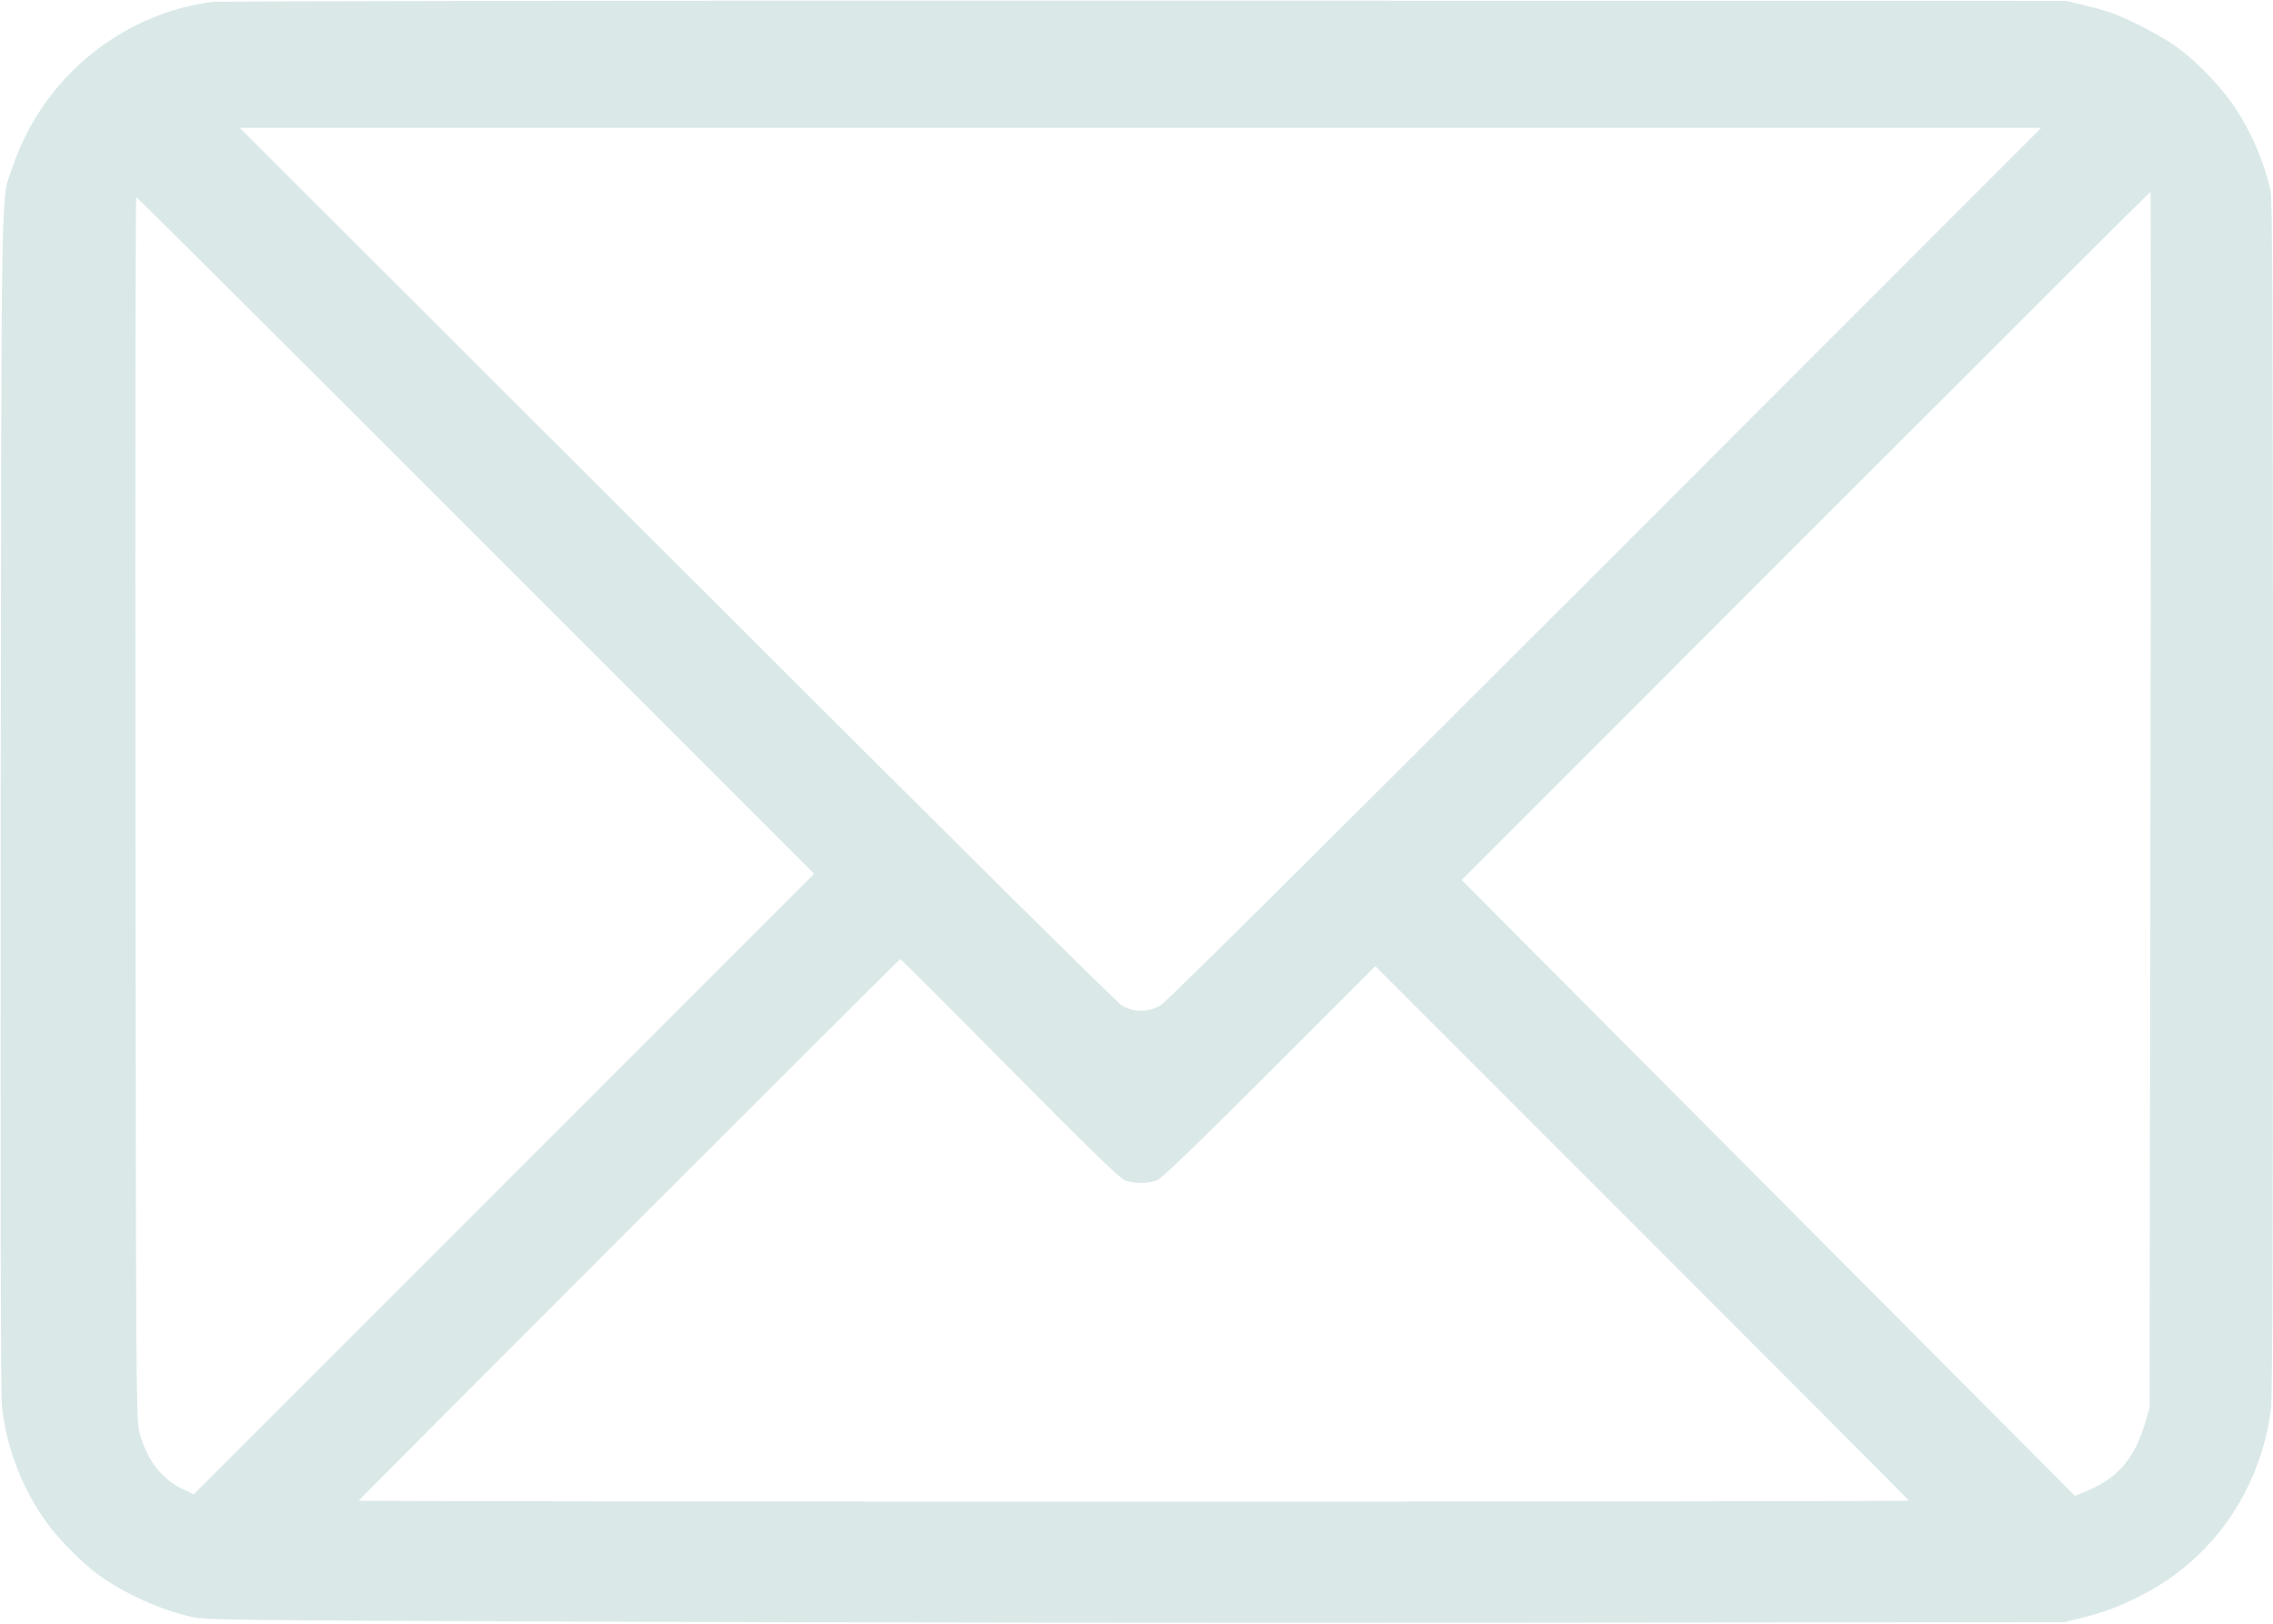
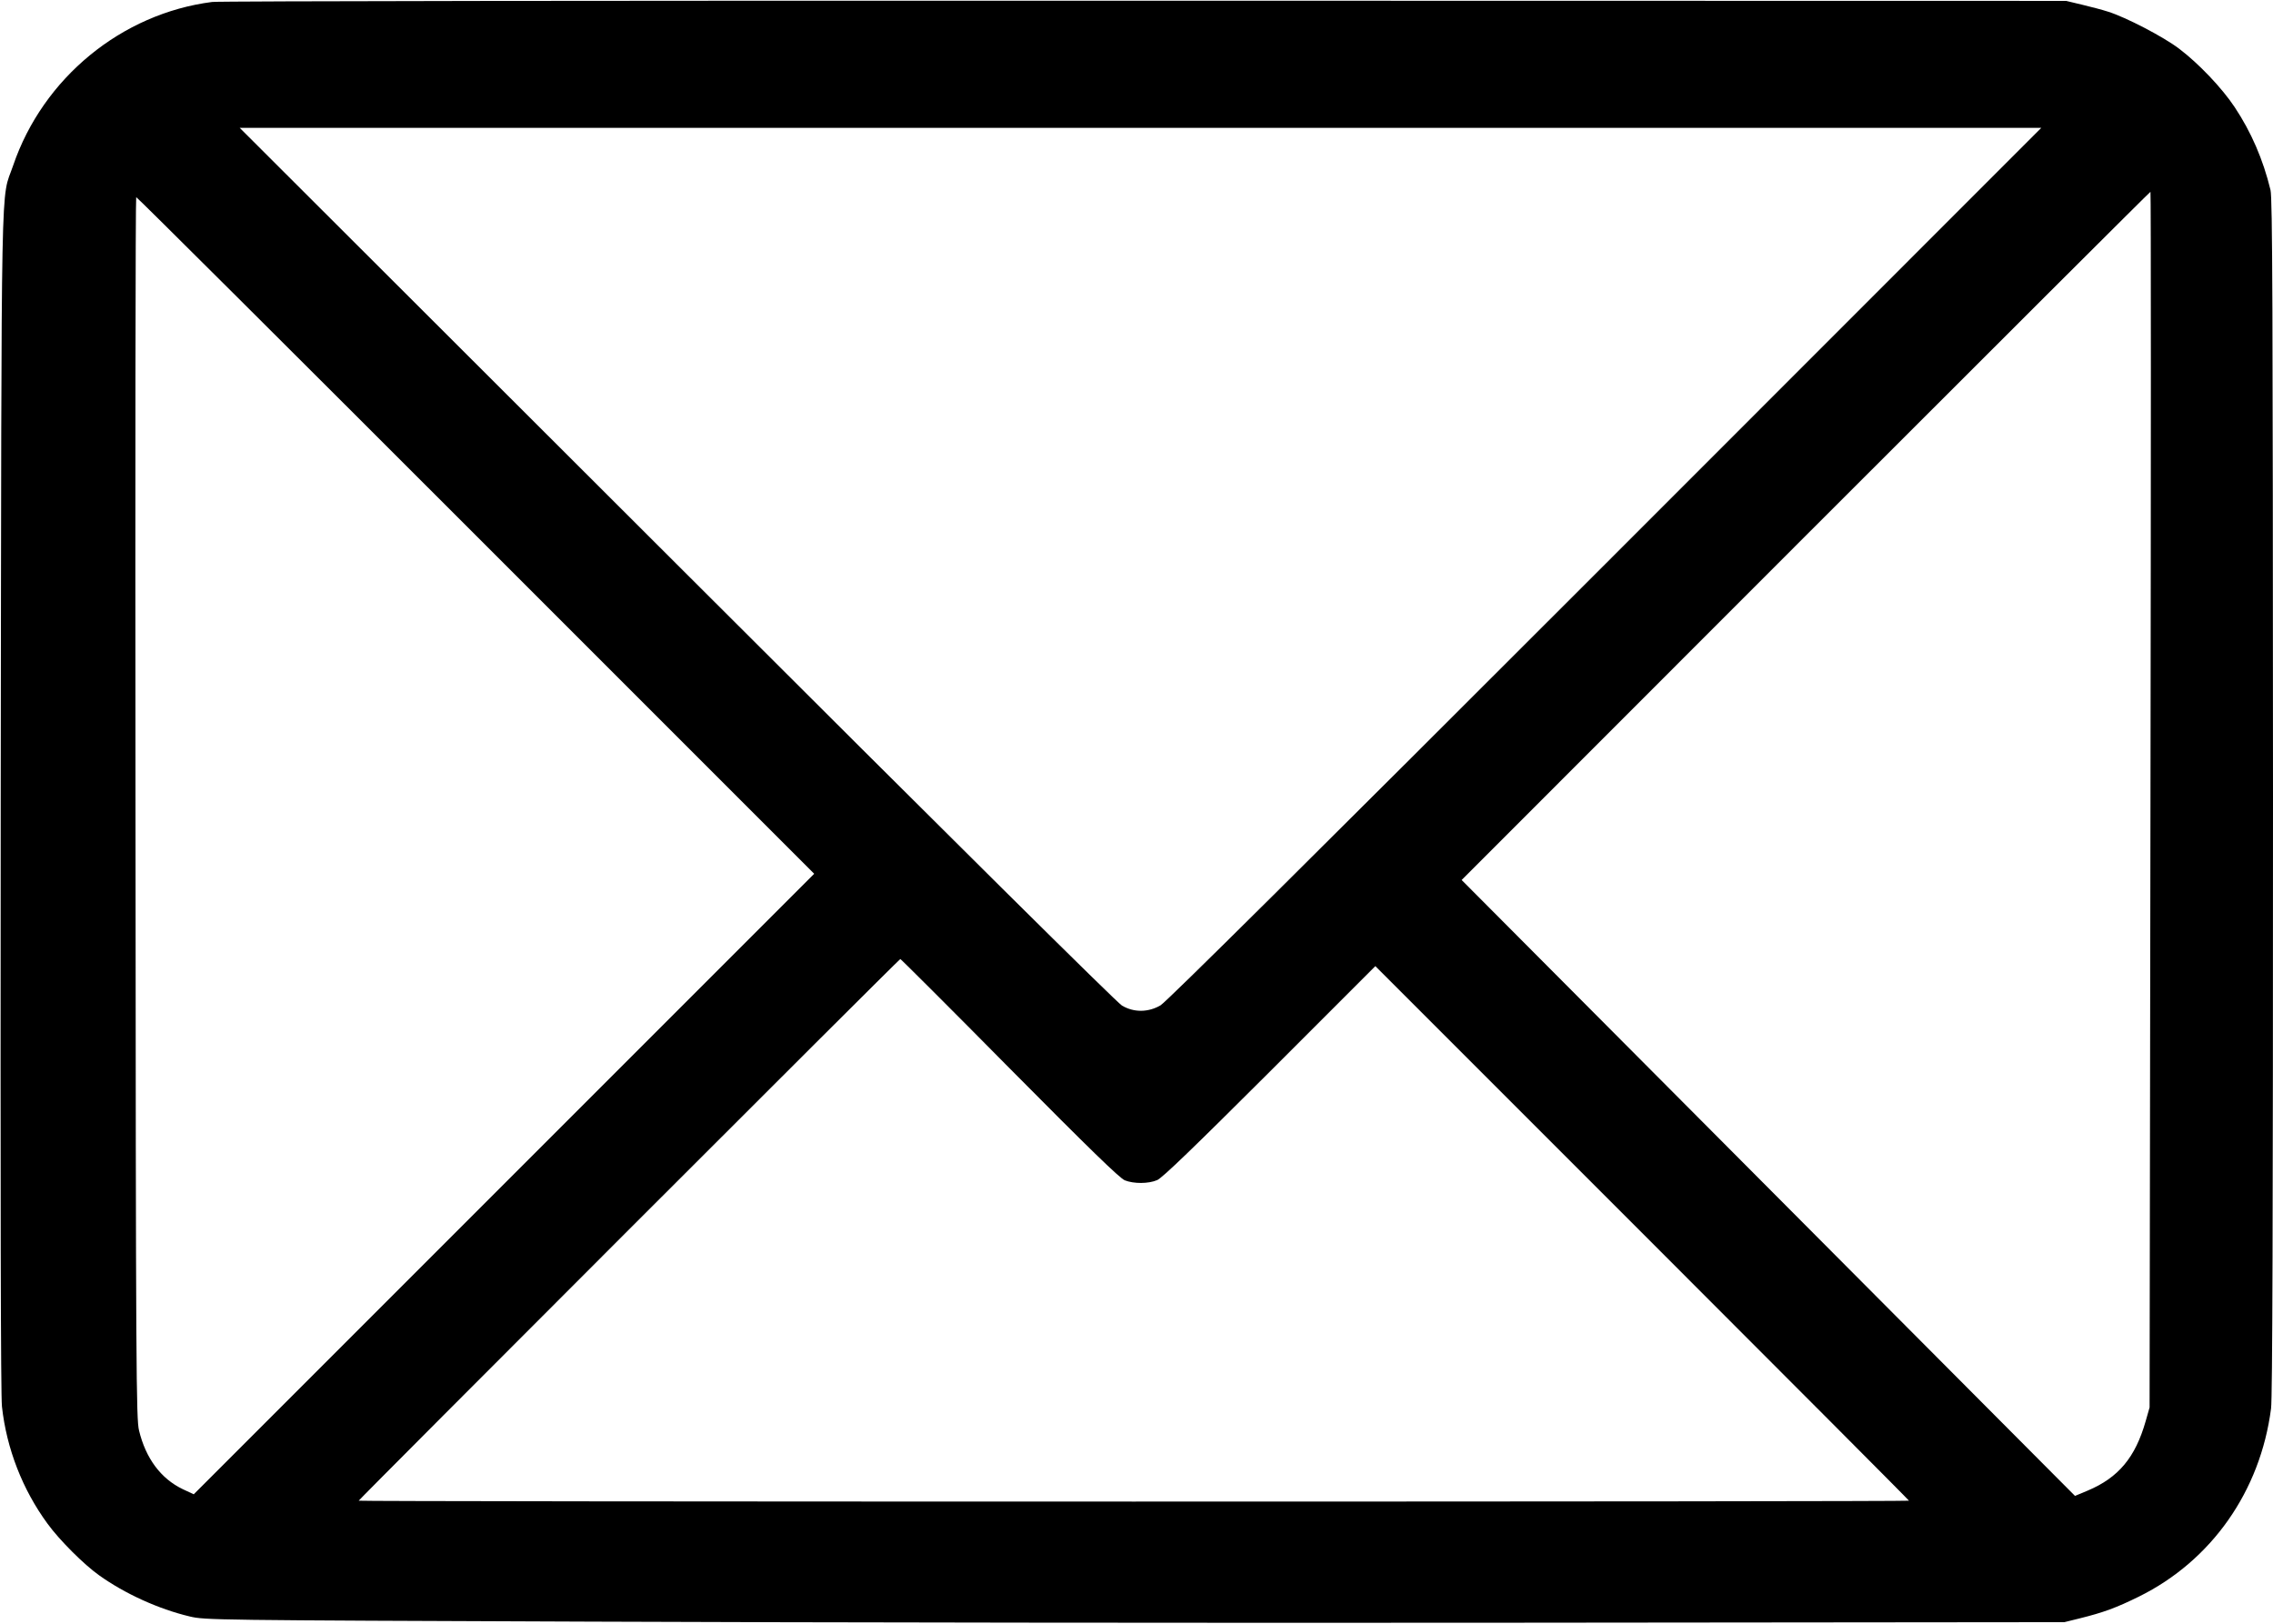
<svg xmlns="http://www.w3.org/2000/svg" version="1.0" width="1280pt" height="914pt" viewBox="0 0 1280 914" preserveAspectRatio="xMidYMid meet">
-   <g transform="translate(0,914) scale(0.1,-0.1)" fill="#dae8e8" stroke="none">
+   <g transform="translate(0,914) scale(0.1,-0.1)" fill="#000" stroke="none">
    <path d="M1195 9129 c-510 -65 -953 -428 -1121 -921 -71 -209 -65 100 -70 -3578 -2 -2270 0 -3345 7 -3410 26 -237 116 -468 257 -660 66 -91 204 -229 290 -290 144 -103 334 -190 511 -232 85 -20 117 -21 2261 -29 1196 -5 3552 -8 5235 -6 l3060 3 85 21 c137 34 207 60 335 123 409 202 684 594 744 1059 8 59 11 1079 11 3445 -1 2774 -3 3371 -14 3416 -42 173 -109 327 -202 467 -71 107 -203 246 -313 329 -88 67 -300 177 -399 208 -30 10 -95 27 -145 39 l-92 22 -5185 1 c-2961 1 -5215 -2 -5255 -7z m7845 -3165 c-1678 -1678 -2471 -2465 -2505 -2485 -69 -40 -150 -41 -217 -1 -29 17 -948 928 -2507 2485 l-2461 2457 5072 0 5073 0 -2455 -2456z m3070 -1326 l-5 -3423 -22 -77 c-58 -204 -153 -318 -326 -391 l-72 -30 -1727 1734 -1727 1734 1937 1938 c1065 1065 1939 1937 1942 1937 3 0 3 -1540 0 -3422z m-9430 1487 l1905 -1905 -1747 -1747 -1747 -1747 -62 29 c-123 59 -208 173 -246 330 -16 65 -18 301 -20 3508 -2 1890 0 3437 4 3437 5 0 865 -857 1913 -1905z m3005 -3000 c451 -455 620 -619 649 -631 50 -20 133 -20 182 1 28 11 207 184 634 610 l595 595 1503 -1503 c826 -826 1502 -1504 1502 -1507 0 -3 -1964 -5 -4365 -5 -2401 0 -4365 2 -4365 5 0 6 3043 3050 3050 3050 3 0 280 -276 615 -615z" />
  </g>
</svg>
